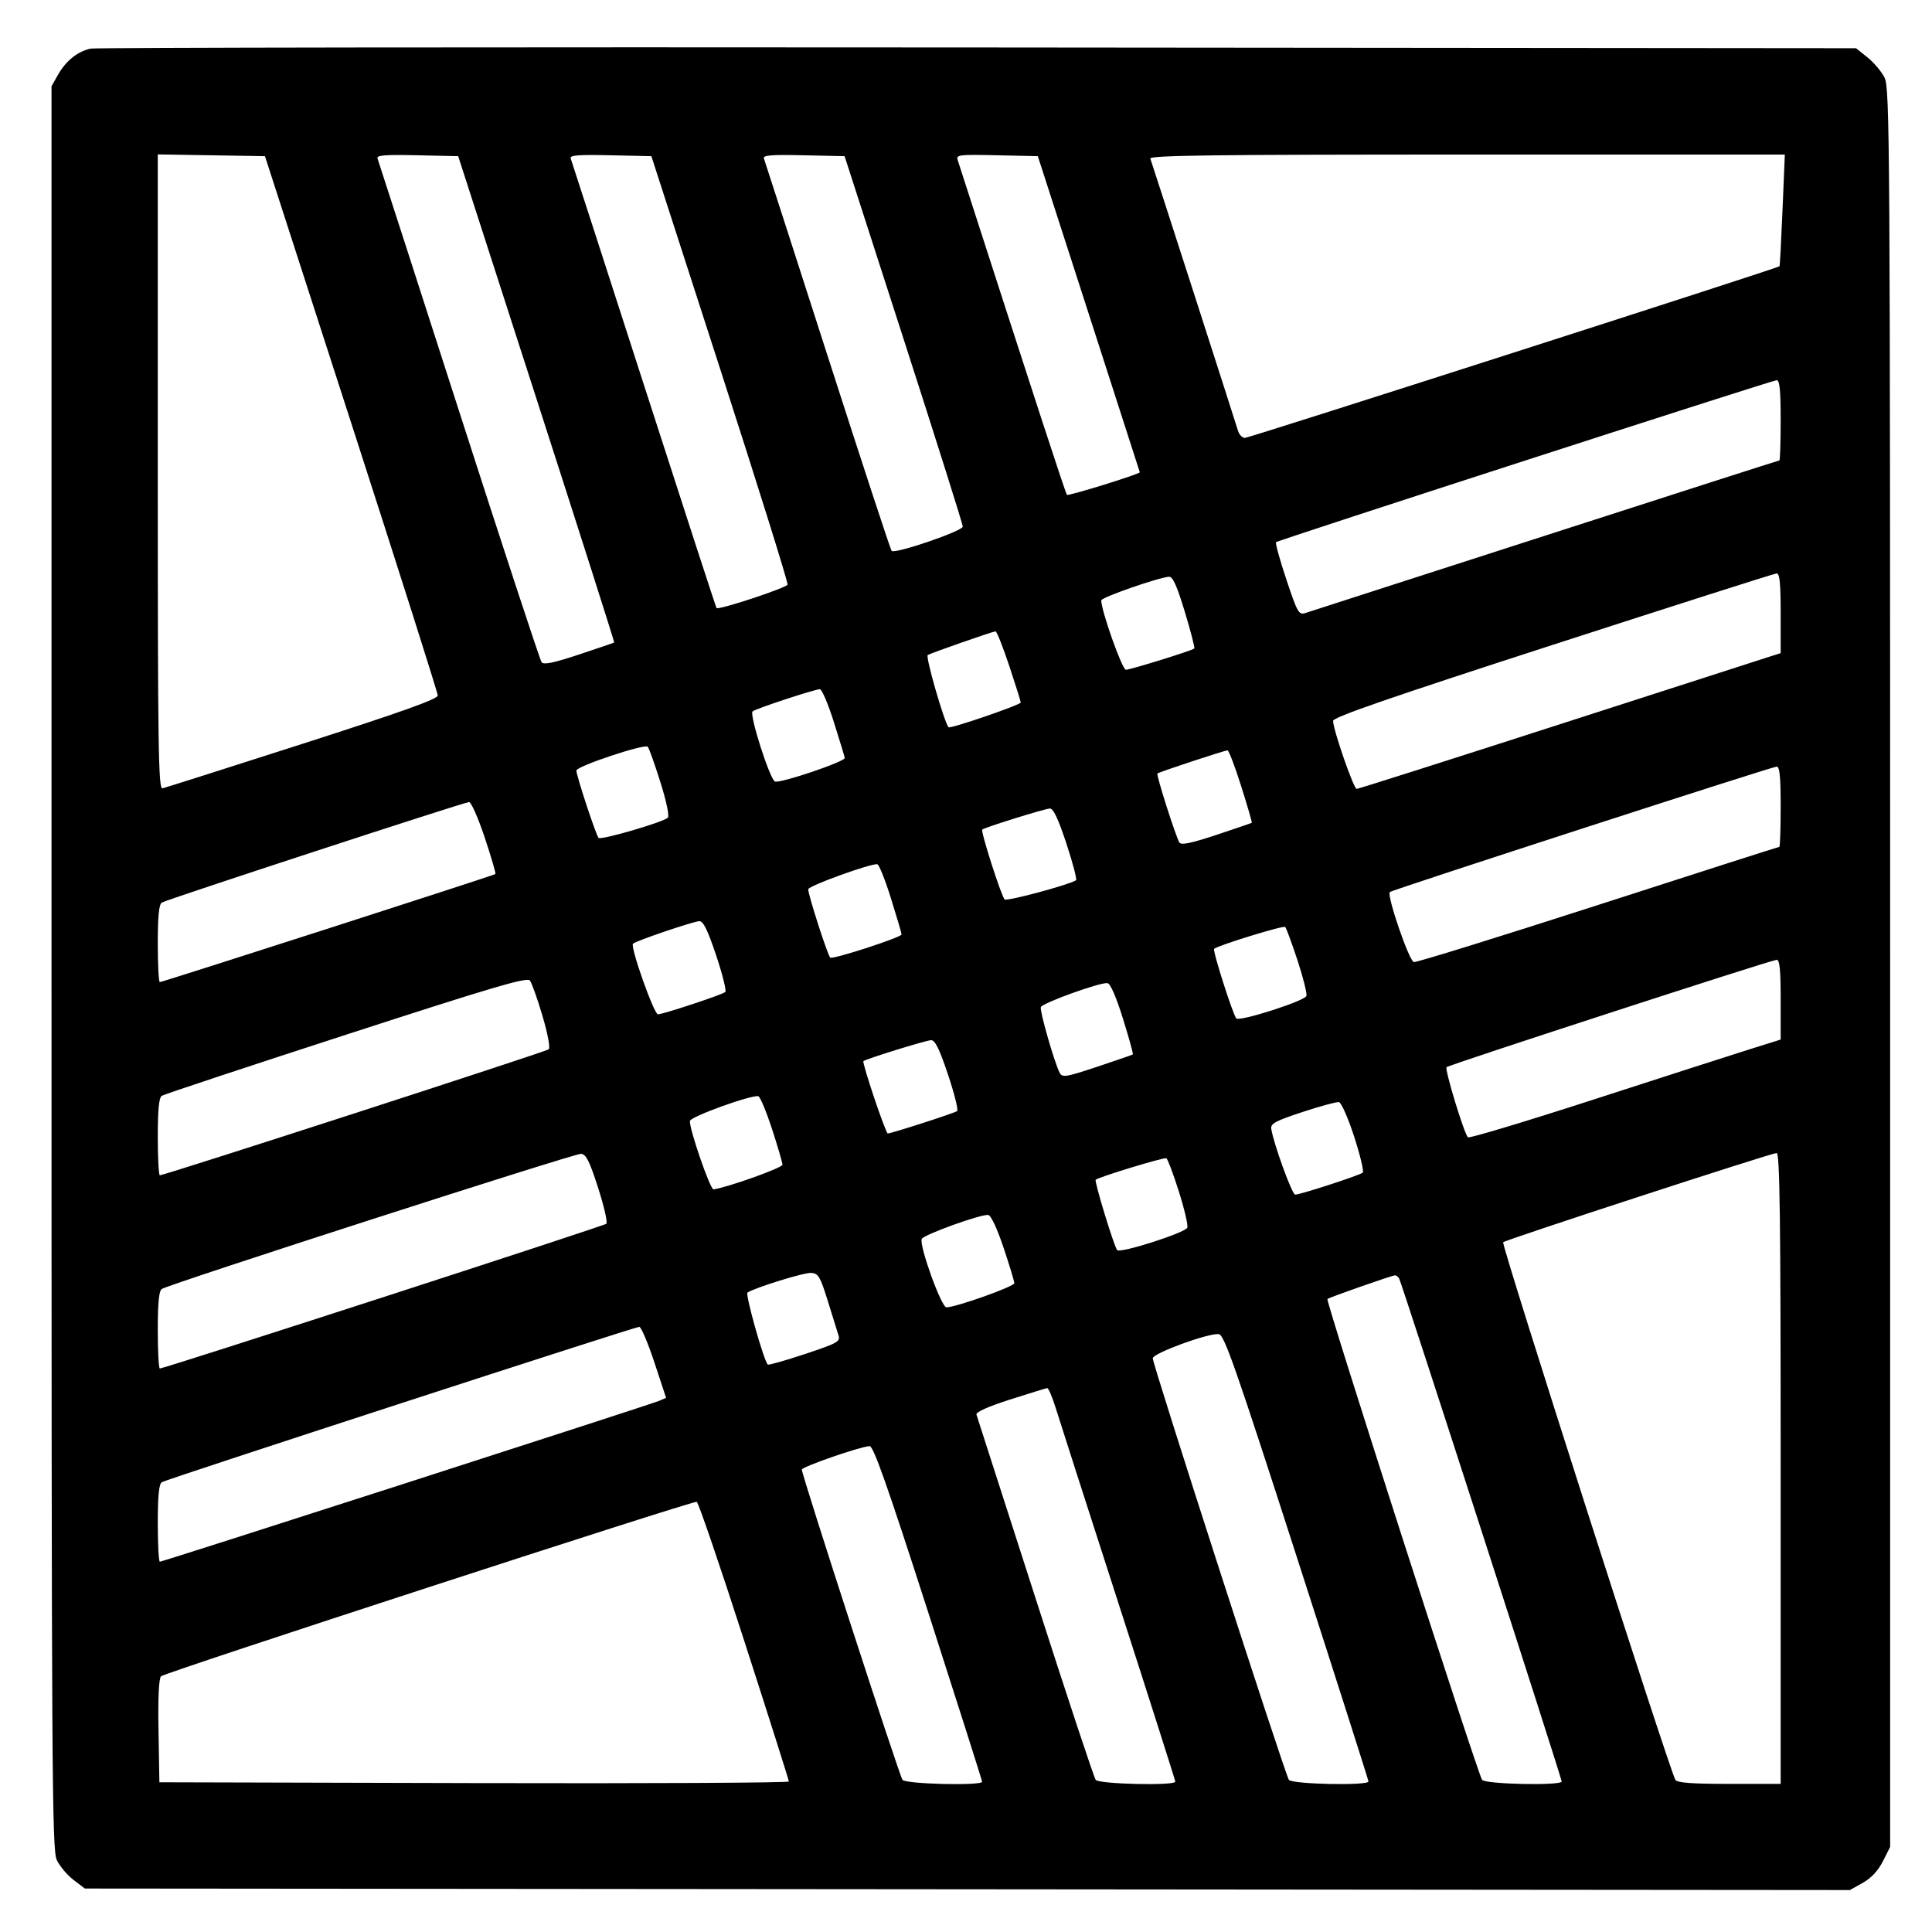
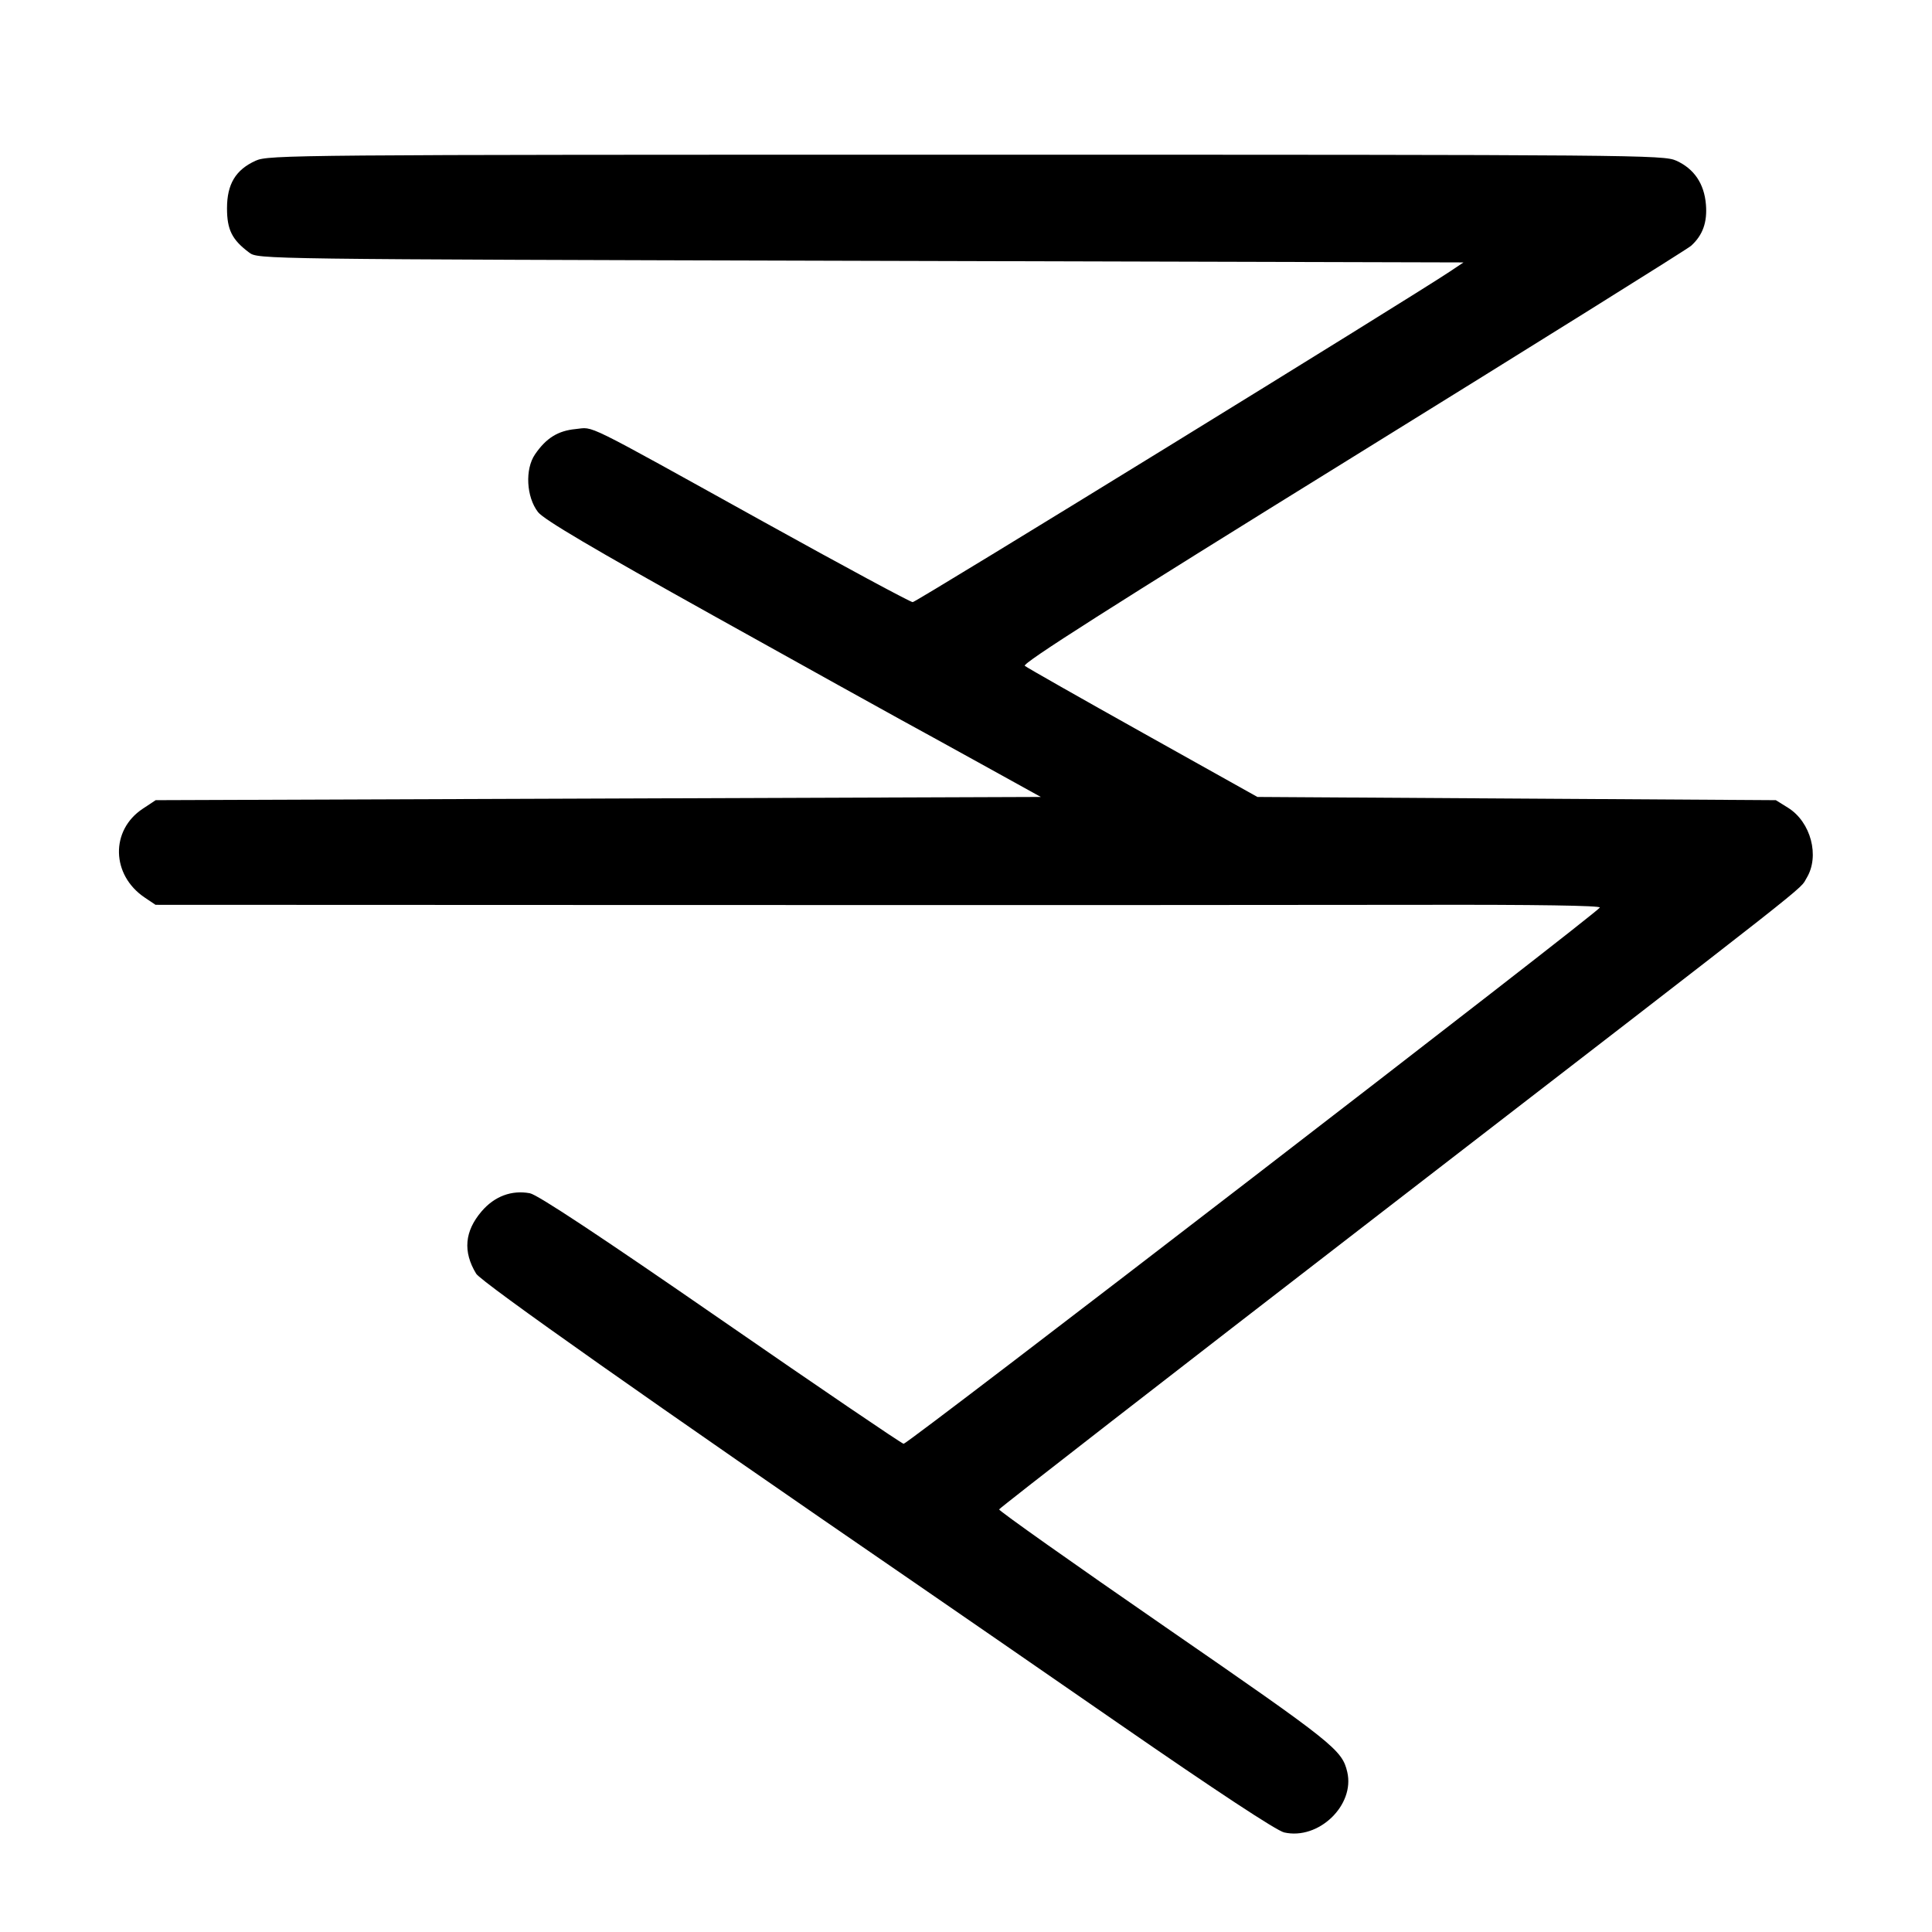
<svg xmlns="http://www.w3.org/2000/svg" width="1000" height="1000" viewBox="0 0 1000 1000" version="1.1" id="svg5">
-   <path d="M46.989 25.157 C 40.310 26.523,34.197 31.379,30.113 38.560 L 26.667 44.621 26.667 500.808 C 26.667 920.246,26.887 957.460,29.401 962.759 C 30.905 965.928,34.784 970.542,38.021 973.011 L 43.907 977.500 500.704 977.894 L 957.500 978.289 964.167 974.554 C 968.556 972.095,972.114 968.282,974.583 963.390 L 978.333 955.960 978.331 500.897 C 978.328 70.950,978.167 45.518,975.414 40.119 C 973.811 36.975,969.839 32.279,966.586 29.682 L 960.671 24.961 506.250 24.564 C 256.318 24.345,49.651 24.612,46.989 25.157 M181.859 219.167 C 206.453 295.250,226.582 358.625,226.591 360.000 C 226.602 361.829,207.802 368.541,156.574 385.000 C 118.056 397.375,85.445 407.742,84.104 408.039 C 81.978 408.509,81.667 387.576,81.667 244.249 L 81.667 79.919 109.405 80.376 L 137.143 80.833 181.859 219.167 M277.728 206.547 C 300.040 275.689,318.117 332.396,317.898 332.562 C 317.679 332.729,309.474 335.529,299.665 338.784 C 286.534 343.142,281.434 344.193,280.330 342.769 C 279.506 341.704,260.241 283.083,237.518 212.500 C 214.796 141.917,195.845 83.206,195.404 82.032 C 194.774 80.352,199.134 79.997,215.882 80.365 L 237.161 80.833 277.728 206.547 M372.709 190.833 C 392.266 251.333,407.986 301.628,407.641 302.599 C 407.037 304.302,371.955 315.880,370.879 314.732 C 370.587 314.421,353.665 262.417,333.274 199.167 C 312.883 135.917,295.840 83.206,295.401 82.032 C 294.774 80.352,299.134 79.997,315.878 80.365 L 337.151 80.833 372.709 190.833 M467.747 175.617 C 484.569 227.748,498.333 271.371,498.333 272.557 C 498.333 274.863,463.239 286.863,461.505 285.150 C 460.958 284.609,446.041 239.167,428.356 184.167 C 410.671 129.167,395.842 83.206,395.403 82.032 C 394.774 80.352,399.134 79.997,415.882 80.365 L 437.160 80.833 467.747 175.617 M563.548 162.500 C 578.054 207.417,589.940 244.292,589.961 244.446 C 590.086 245.344,552.968 256.857,552.252 256.141 C 551.550 255.439,536.468 209.227,495.701 82.866 C 494.811 80.110,496.254 79.932,515.959 80.366 L 537.175 80.833 563.548 162.500 M922.628 108.728 C 921.971 124.528,921.267 137.622,921.064 137.825 C 920.057 138.832,646.496 226.667,644.366 226.667 C 643.005 226.667,641.389 224.979,640.775 222.917 C 639.271 217.869,596.385 84.725,595.411 82.083 C 594.800 80.426,628.263 80.000,759.233 80.000 L 923.823 80.000 922.628 108.728 M921.667 217.500 C 921.667 228.958,921.365 238.333,920.996 238.333 C 920.627 238.333,866.065 255.850,799.746 277.258 C 733.427 298.667,677.550 316.695,675.575 317.321 C 672.260 318.370,671.510 317.035,665.819 299.957 C 662.428 289.782,660.020 281.092,660.466 280.645 C 661.518 279.593,916.839 196.977,919.583 196.800 C 921.146 196.700,921.667 201.873,921.667 217.500 M921.667 317.371 L 921.667 338.075 916.250 339.782 C 913.271 340.721,864.230 356.530,807.270 374.912 C 750.309 393.294,703.031 408.333,702.207 408.333 C 700.654 408.333,690.000 377.605,690.000 373.126 C 690.000 371.240,719.167 361.146,803.750 333.760 C 866.313 313.503,918.438 296.871,919.583 296.798 C 921.145 296.700,921.667 301.848,921.667 317.371 M613.267 316.695 C 616.328 326.795,618.532 335.336,618.166 335.676 C 617.006 336.754,585.059 346.667,582.745 346.667 C 580.850 346.667,570.000 316.095,570.000 310.757 C 570.000 309.224,599.561 298.919,605.101 298.520 C 607.010 298.383,609.185 303.223,613.267 316.695 M522.362 344.586 C 525.646 354.442,528.333 363.005,528.333 363.615 C 528.333 364.836,491.758 377.371,490.963 376.423 C 488.685 373.706,478.928 339.829,480.198 339.044 C 481.886 338.001,513.353 327.012,515.279 326.793 C 515.891 326.724,519.078 334.731,522.362 344.586 M431.609 373.750 C 434.573 383.146,437.111 391.490,437.249 392.292 C 437.573 394.174,403.892 405.571,401.133 404.512 C 398.505 403.504,387.752 369.885,389.526 368.223 C 390.966 366.874,421.385 356.841,424.360 356.734 C 425.384 356.697,428.646 364.354,431.609 373.750 M341.762 404.667 C 344.926 414.719,346.544 422.423,345.666 423.254 C 343.187 425.603,310.975 434.985,309.819 433.695 C 308.444 432.161,298.333 401.470,298.333 398.829 C 298.333 396.637,333.495 384.906,335.263 386.507 C 335.866 387.053,338.791 395.225,341.762 404.667 M642.441 406.944 C 645.683 417.180,648.147 425.699,647.917 425.876 C 647.688 426.053,639.446 428.871,629.603 432.138 C 616.606 436.452,611.370 437.543,610.480 436.123 C 608.601 433.126,598.375 401.069,599.075 400.370 C 599.806 399.638,633.631 388.469,635.358 388.389 C 636.013 388.358,639.200 396.708,642.441 406.944 M921.667 417.500 C 921.667 428.958,921.357 438.333,920.979 438.333 C 920.600 438.333,878.426 451.855,827.259 468.381 C 776.092 484.908,733.140 498.220,731.811 497.964 C 729.351 497.490,717.676 463.445,719.381 461.720 C 720.466 460.622,916.701 396.991,919.583 396.803 C 921.146 396.701,921.667 401.872,921.667 417.500 M250.868 433.438 C 254.247 443.579,256.747 452.116,256.423 452.408 C 255.655 453.100,84.100 508.333,82.719 508.333 C 82.140 508.333,81.667 499.378,81.667 488.432 C 81.667 474.391,82.277 468.133,83.741 467.182 C 86.082 465.660,239.760 415.381,242.779 415.149 C 243.849 415.067,247.489 423.297,250.868 433.438 M551.981 436.660 C 555.311 446.740,557.540 455.283,556.934 455.645 C 552.729 458.157,521.013 466.659,519.987 465.550 C 518.173 463.587,507.506 430.265,508.415 429.397 C 509.549 428.313,540.456 418.674,543.380 418.492 C 545.184 418.379,547.689 423.671,551.981 436.660 M461.204 465.129 C 464.190 474.683,466.641 483.025,466.650 483.666 C 466.671 485.142,431.316 496.647,429.744 495.675 C 428.539 494.930,418.333 463.286,418.333 460.295 C 418.333 458.543,451.264 446.637,454.136 447.351 C 455.037 447.575,458.217 455.575,461.204 465.129 M370.679 494.507 C 373.964 504.319,376.093 512.851,375.410 513.466 C 373.868 514.854,343.212 525.000,340.560 525.000 C 338.471 525.000,326.104 490.022,327.637 488.451 C 329.014 487.042,358.715 476.950,361.936 476.798 C 364.006 476.700,366.212 481.169,370.679 494.507 M671.616 497.140 C 674.566 506.109,676.619 514.387,676.178 515.536 C 675.172 518.157,641.546 528.917,639.911 527.141 C 638.163 525.241,627.523 491.905,628.415 491.119 C 630.468 489.309,664.308 478.891,665.209 479.792 C 665.783 480.365,668.666 488.171,671.616 497.140 M921.667 517.371 L 921.667 538.074 905.417 543.176 C 896.479 545.982,860.297 557.633,825.011 569.066 C 789.725 580.500,760.372 589.325,759.782 588.678 C 757.699 586.393,747.677 553.434,748.741 552.370 C 749.974 551.137,916.402 497.003,919.583 496.800 C 921.145 496.700,921.667 501.848,921.667 517.371 M280.784 525.812 C 283.528 535.105,284.880 542.373,284.006 543.136 C 282.605 544.359,85.118 608.333,82.744 608.333 C 82.152 608.333,81.667 599.378,81.667 588.432 C 81.667 574.360,82.276 568.135,83.746 567.182 C 84.890 566.440,127.828 552.203,179.163 535.543 C 255.640 510.724,272.821 505.663,274.278 507.527 C 275.256 508.778,278.183 517.006,280.784 525.812 M581.247 527.257 C 584.345 537.204,586.644 545.535,586.356 545.771 C 586.069 546.006,577.769 548.875,567.912 552.147 C 551.632 557.550,549.853 557.839,548.501 555.298 C 545.841 550.297,538.077 523.269,538.735 521.296 C 539.440 519.179,569.413 508.375,573.224 508.864 C 574.722 509.056,577.720 515.928,581.247 527.257 M490.679 556.174 C 493.964 565.986,496.093 574.494,495.410 575.082 C 494.247 576.081,461.429 586.667,459.495 586.667 C 458.411 586.667,446.083 550.009,446.911 549.247 C 448.143 548.112,479.296 538.464,481.936 538.400 C 483.990 538.351,486.248 542.941,490.679 556.174 M399.573 584.300 C 402.547 593.393,404.984 601.749,404.990 602.868 C 404.998 604.455,376.773 614.543,369.324 615.616 C 367.607 615.863,356.550 583.737,357.125 580.172 C 357.484 577.945,388.891 566.605,392.500 567.400 C 393.417 567.602,396.600 575.207,399.573 584.300 M700.908 588.299 C 704.021 597.905,706.028 606.293,705.367 606.938 C 704.006 608.268,673.103 618.333,670.382 618.333 C 668.775 618.333,659.222 592.055,658.004 584.286 C 657.579 581.577,660.120 580.208,674.167 575.577 C 683.333 572.555,691.827 570.252,693.041 570.458 C 694.255 570.664,697.795 578.693,700.908 588.299 M309.592 614.833 C 312.659 624.366,314.567 632.729,313.834 633.418 C 312.594 634.583,85.085 708.333,82.733 708.333 C 82.146 708.333,81.667 699.378,81.667 688.432 C 81.667 674.375,82.277 668.134,83.744 667.182 C 87.789 664.556,297.551 596.921,300.758 597.208 C 303.357 597.441,305.147 601.012,309.592 614.833 M921.667 760.000 L 921.667 923.333 895.098 923.333 C 875.674 923.333,868.167 922.773,867.182 921.250 C 864.307 916.809,776.936 644.100,778.031 642.988 C 779.305 641.694,916.219 597.022,919.583 596.802 C 921.237 596.695,921.667 630.372,921.667 760.000 M610.166 616.679 C 613.048 625.769,615.019 634.212,614.548 635.442 C 613.541 638.066,579.786 648.868,578.237 647.062 C 576.647 645.208,566.339 611.439,567.123 610.655 C 568.519 609.259,602.547 598.897,603.714 599.512 C 604.381 599.864,607.285 607.589,610.166 616.679 M519.435 645.769 C 522.496 654.901,525.000 663.179,525.000 664.165 C 525.000 665.915,494.771 676.667,489.852 676.667 C 487.252 676.667,475.816 645.051,477.063 641.310 C 477.769 639.194,507.727 628.370,511.518 628.862 C 512.917 629.043,516.125 635.895,519.435 645.769 M428.451 673.333 C 430.864 681.125,433.353 689.116,433.982 691.092 C 435.036 694.408,433.706 695.155,416.624 700.848 C 406.449 704.238,397.799 706.688,397.402 706.291 C 395.278 704.167,385.614 669.817,386.915 669.013 C 391.345 666.275,416.405 658.557,419.948 658.839 C 423.585 659.129,424.572 660.812,428.451 673.333 M724.163 661.661 C 725.370 663.614,808.302 920.243,808.321 922.083 C 808.344 924.346,768.908 923.549,767.127 921.250 C 764.920 918.401,686.097 673.348,687.073 672.371 C 687.863 671.582,719.858 660.360,721.985 660.126 C 722.618 660.057,723.599 660.748,724.163 661.661 M338.679 705.089 L 344.765 723.512 341.133 725.084 C 336.713 726.997,84.258 808.333,82.741 808.333 C 82.150 808.333,81.667 799.378,81.667 788.432 C 81.667 774.378,82.277 768.134,83.743 767.182 C 86.018 765.704,328.104 686.935,330.880 686.769 C 331.822 686.713,335.331 694.957,338.679 705.089 M671.199 805.833 C 691.607 869.083,708.312 921.396,708.319 922.083 C 708.345 924.347,668.908 923.549,667.132 921.250 C 665.231 918.789,596.667 706.470,596.667 703.045 C 596.667 700.471,625.174 690.020,630.796 690.533 C 633.640 690.792,639.174 706.585,671.199 805.833 M546.423 728.750 C 548.196 734.479,562.851 780.083,578.990 830.092 C 595.129 880.101,608.333 921.539,608.333 922.176 C 608.333 924.376,568.862 923.490,567.131 921.250 C 566.245 920.104,552.151 877.542,535.810 826.667 C 519.469 775.792,505.788 733.273,505.408 732.180 C 504.971 730.923,511.350 728.070,522.776 724.410 C 532.707 721.229,541.366 718.560,542.016 718.480 C 542.667 718.399,544.650 723.021,546.423 728.750 M480.504 834.721 C 495.810 882.234,508.333 921.609,508.333 922.221 C 508.333 924.391,468.840 923.460,467.132 921.250 C 465.497 919.134,414.976 763.427,415.029 760.670 C 415.058 759.206,444.928 748.838,450.087 748.502 C 452.068 748.373,459.202 768.597,480.504 834.721 M385.197 849.238 C 397.903 888.615,408.307 921.400,408.316 922.092 C 408.326 922.784,335.021 923.159,245.417 922.925 L 82.500 922.500 82.040 895.960 C 81.741 878.773,82.206 868.794,83.358 867.642 C 85.278 865.722,358.205 776.833,360.631 777.338 C 361.436 777.506,372.491 809.861,385.197 849.238 " stroke="none" fill-rule="evenodd" fill="#000000" />
+   <path d="M132.335 83.176 C 121.959 87.888,117.500 95.287,117.500 107.794 C 117.500 118.919,120.091 124.097,128.975 130.730 C 133.576 134.165,133.702 134.167,445.539 135.000 L 757.500 135.833 750.833 140.300 C 730.200 154.125,474.242 311.667,472.414 311.667 C 471.210 311.667,436.509 292.975,395.300 270.130 C 299.847 217.212,307.797 221.134,297.915 222.083 C 288.777 222.962,282.706 226.744,276.936 235.153 C 271.662 242.840,272.395 257.176,278.466 265.048 C 281.439 268.903,306.484 283.692,369.203 318.626 C 416.850 345.166,460.708 369.526,466.667 372.759 C 472.625 375.993,491.276 386.257,508.113 395.569 L 538.727 412.500 309.658 413.333 L 80.589 414.167 73.888 418.601 C 57.062 429.737,57.556 452.876,74.869 464.544 L 80.493 468.333 361.496 468.437 C 516.048 468.494,684.390 468.450,735.588 468.339 C 794.568 468.211,828.461 468.724,828.088 469.740 C 827.152 472.291,469.816 747.521,467.721 747.304 C 466.683 747.197,424.063 718.226,373.011 682.924 C 310.516 639.710,278.260 618.378,274.286 617.632 C 264.844 615.861,255.961 619.181,249.289 626.976 C 240.459 637.292,239.533 647.868,246.462 659.263 C 249.093 663.589,338.773 726.788,473.368 819.167 C 488.060 829.250,535.729 862.151,579.301 892.280 C 629.770 927.179,660.756 947.570,664.678 948.465 C 682.471 952.526,701.394 934.377,697.333 917.146 C 694.639 905.715,690.455 902.381,603.364 842.268 C 555.737 809.396,516.935 781.944,517.135 781.263 C 517.336 780.583,606.000 711.729,714.167 628.254 C 945.683 449.586,931.042 461.103,935.100 454.450 C 941.993 443.144,937.306 425.444,925.468 418.085 L 919.167 414.167 785.000 413.333 L 650.833 412.500 591.667 379.414 C 559.125 361.217,531.569 345.568,530.431 344.639 C 528.924 343.408,575.004 314.079,700.138 236.622 C 794.614 178.141,873.435 128.917,875.294 127.234 C 881.342 121.761,883.751 115.056,882.985 105.825 C 882.093 95.067,876.880 87.361,867.665 83.176 C 861.070 80.181,848.327 80.073,500.000 80.073 C 151.673 80.073,138.930 80.181,132.335 83.176 " stroke="none" fill-rule="evenodd" fill="black" />
</svg>
